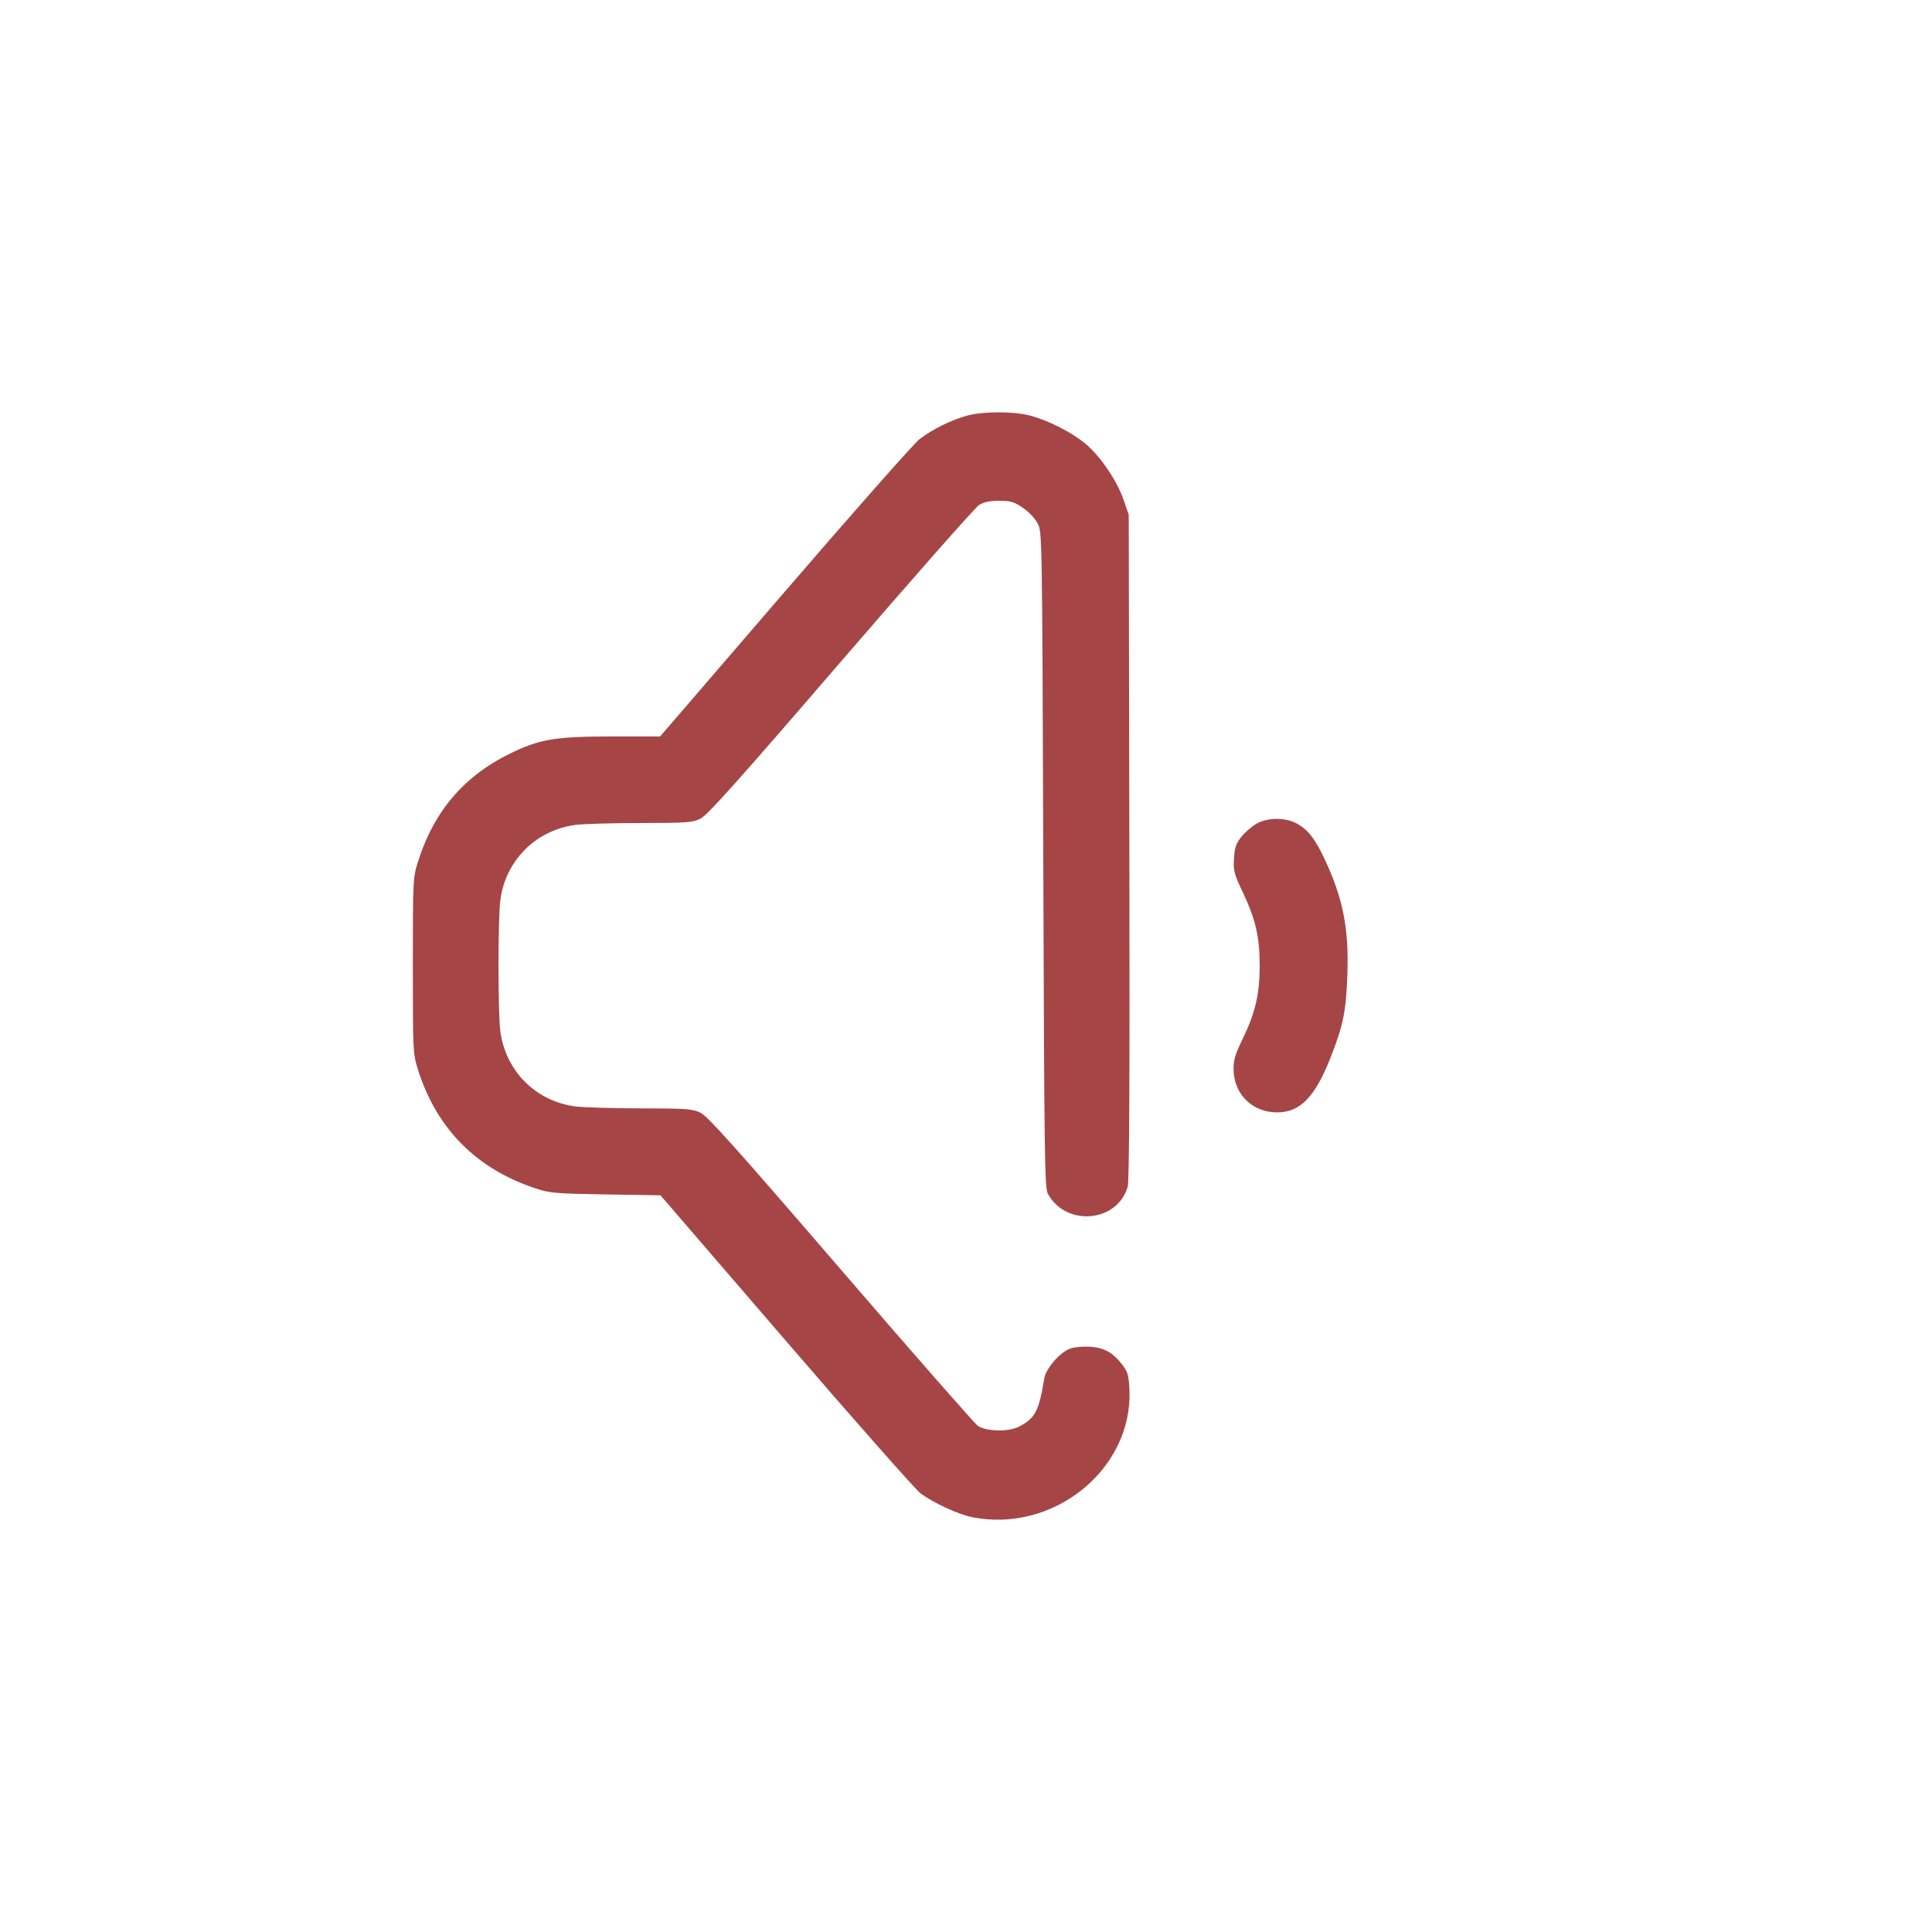
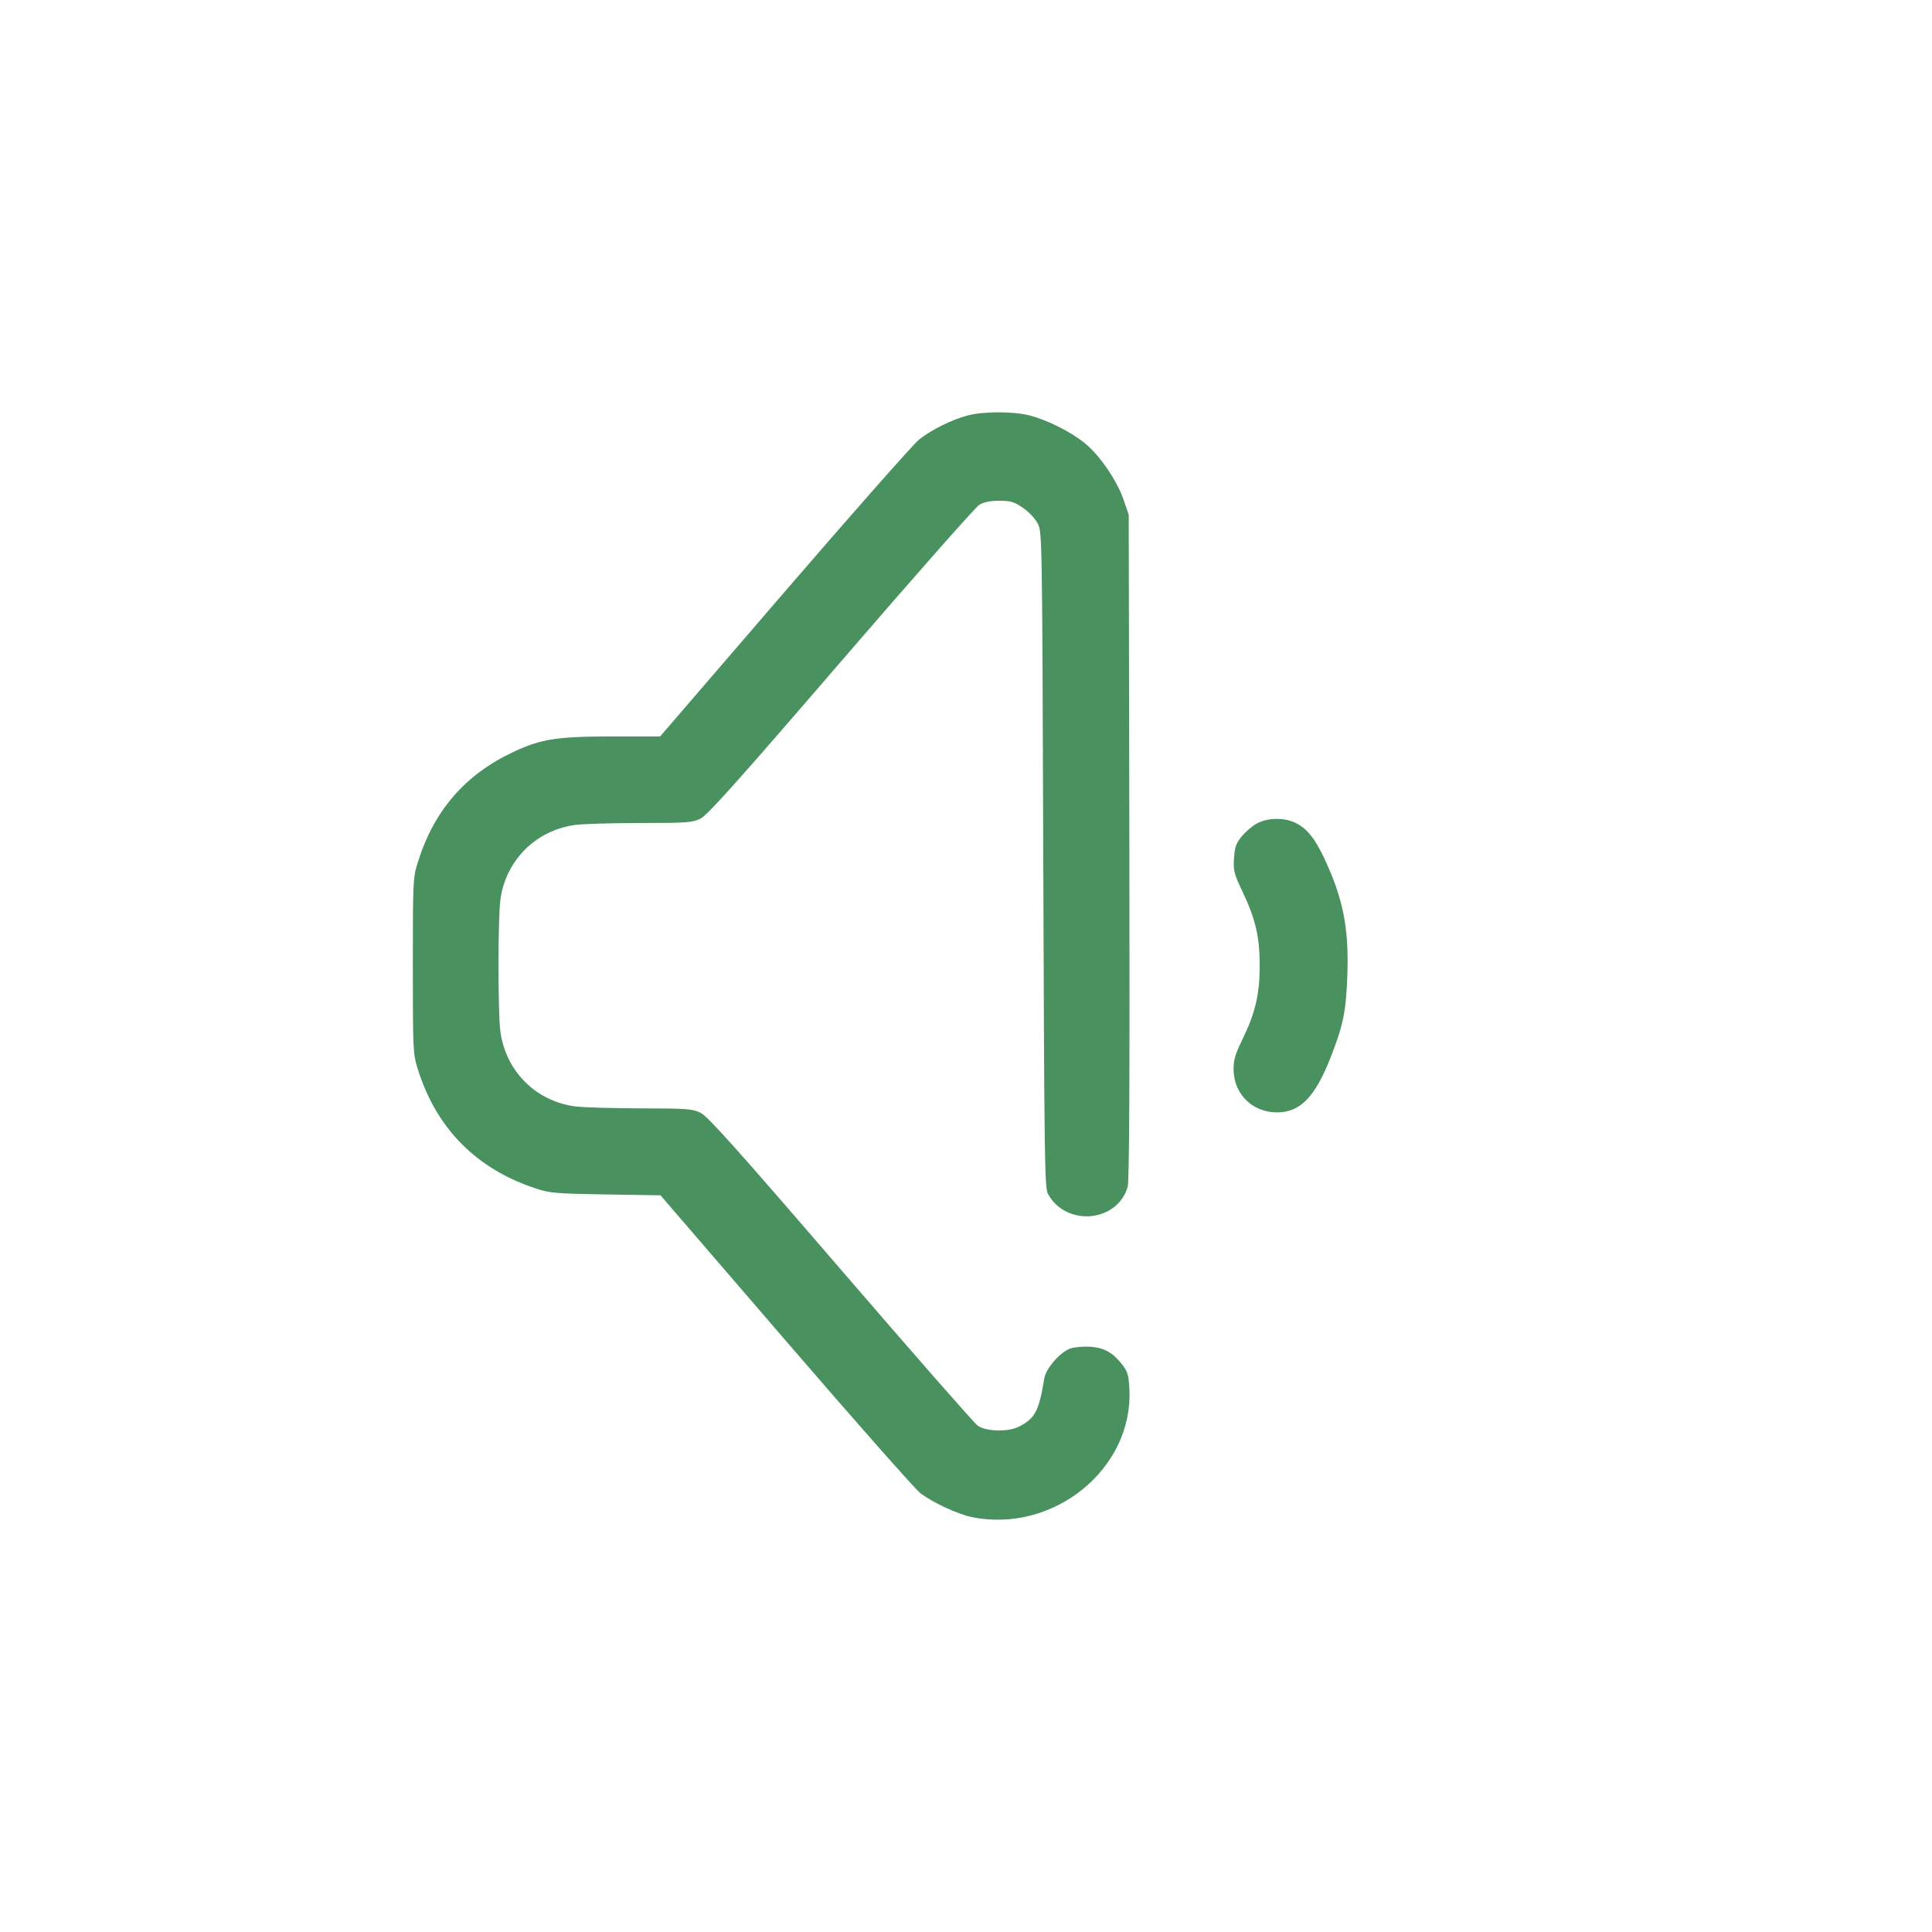
- <svg xmlns="http://www.w3.org/2000/svg" style="color:#A64545;" fill="currentColor" stroke="currentColor" stroke-width="0" viewBox="-4.8 -4.8 33.60 33.60" version="1.1" id="svg3" xml:space="preserve">
+ <svg xmlns="http://www.w3.org/2000/svg" style="color:#49915F;" fill="currentColor" stroke="currentColor" stroke-width="0" viewBox="-4.8 -4.8 33.60 33.60" version="1.1" id="svg3" xml:space="preserve">
  <defs id="defs3" />
  <g id="SVGRepo_tracerCarrier" stroke-linecap="round" stroke-linejoin="round" stroke-width="0.624" />
  <path style="fill:currentColor" id="path1" />
  <path d="M 12.028,2.426 C 11.754,2.498 11.41,2.668 11.188,2.841 11.089,2.919 10.034,4.113 8.844,5.495 L 6.68,8.008 H 5.854 c -0.964,0 -1.243,0.043 -1.719,0.266 -0.843,0.394 -1.384,1.016 -1.667,1.917 -0.086,0.275 -0.088,0.311 -0.088,1.804 0,1.493 0.002,1.529 0.088,1.804 0.324,1.031 1.02,1.733 2.056,2.072 0.24,0.079 0.348,0.088 1.213,0.102 l 0.95,0.015 2.182,2.533 c 1.2,1.393 2.254,2.586 2.341,2.651 0.221,0.164 0.647,0.361 0.885,0.411 1.417,0.293 2.81,-0.83 2.747,-2.214 -0.011,-0.246 -0.029,-0.309 -0.116,-0.425 -0.166,-0.217 -0.316,-0.304 -0.558,-0.322 -0.118,-0.008 -0.275,0.004 -0.349,0.029 -0.178,0.059 -0.429,0.345 -0.458,0.523 -0.093,0.569 -0.159,0.694 -0.442,0.838 -0.183,0.093 -0.56,0.086 -0.713,-0.015 C 12.153,19.962 11.082,18.74 9.825,17.281 8.001,15.163 7.509,14.614 7.384,14.553 7.241,14.484 7.151,14.477 6.346,14.476 5.861,14.475 5.348,14.46 5.206,14.442 4.516,14.353 3.991,13.825 3.901,13.13 c -0.042,-0.329 -0.042,-1.946 8.434e-4,-2.277 C 3.99,10.172 4.508,9.647 5.192,9.548 5.321,9.529 5.832,9.514 6.327,9.513 7.146,9.513 7.241,9.506 7.381,9.438 7.502,9.379 8.019,8.802 9.823,6.708 11.081,5.248 12.164,4.021 12.229,3.981 c 0.083,-0.05 0.188,-0.072 0.349,-0.072 0.198,-1.054e-4 0.256,0.017 0.411,0.122 0.104,0.071 0.213,0.186 0.258,0.273 0.077,0.15 0.078,0.178 0.097,5.849 0.017,5.21 0.024,5.708 0.081,5.811 0.317,0.575 1.207,0.496 1.387,-0.124 0.028,-0.097 0.037,-1.882 0.029,-5.913 L 14.83,4.153 14.744,3.901 C 14.629,3.56 14.323,3.113 14.063,2.905 13.813,2.704 13.413,2.504 13.101,2.424 12.823,2.353 12.302,2.353 12.028,2.426" stroke="none" fill="currentColor" fill-rule="evenodd" id="path1-9" style="fill:currentColor;fill-opacity:1;stroke-width:9.02669e-06" />
  <path d="m 17.051,9.526 c -0.081,0.046 -0.198,0.148 -0.261,0.226 -0.094,0.117 -0.117,0.184 -0.129,0.376 -0.014,0.215 -8.94e-4,0.264 0.153,0.59 0.226,0.479 0.295,0.783 0.294,1.293 -0.002,0.487 -0.08,0.816 -0.307,1.279 -0.115,0.235 -0.148,0.346 -0.148,0.499 0,0.435 0.324,0.758 0.759,0.757 0.401,-0.001 0.66,-0.269 0.93,-0.958 0.22,-0.562 0.267,-0.795 0.29,-1.426 0.029,-0.815 -0.072,-1.331 -0.398,-2.028 C 18.067,9.78 17.935,9.615 17.739,9.515 17.539,9.413 17.241,9.418 17.051,9.526" stroke="none" fill="currentColor" fill-rule="evenodd" id="path1-0" style="stroke-width:0;fill:currentColor;fill-opacity:1" />
</svg>
